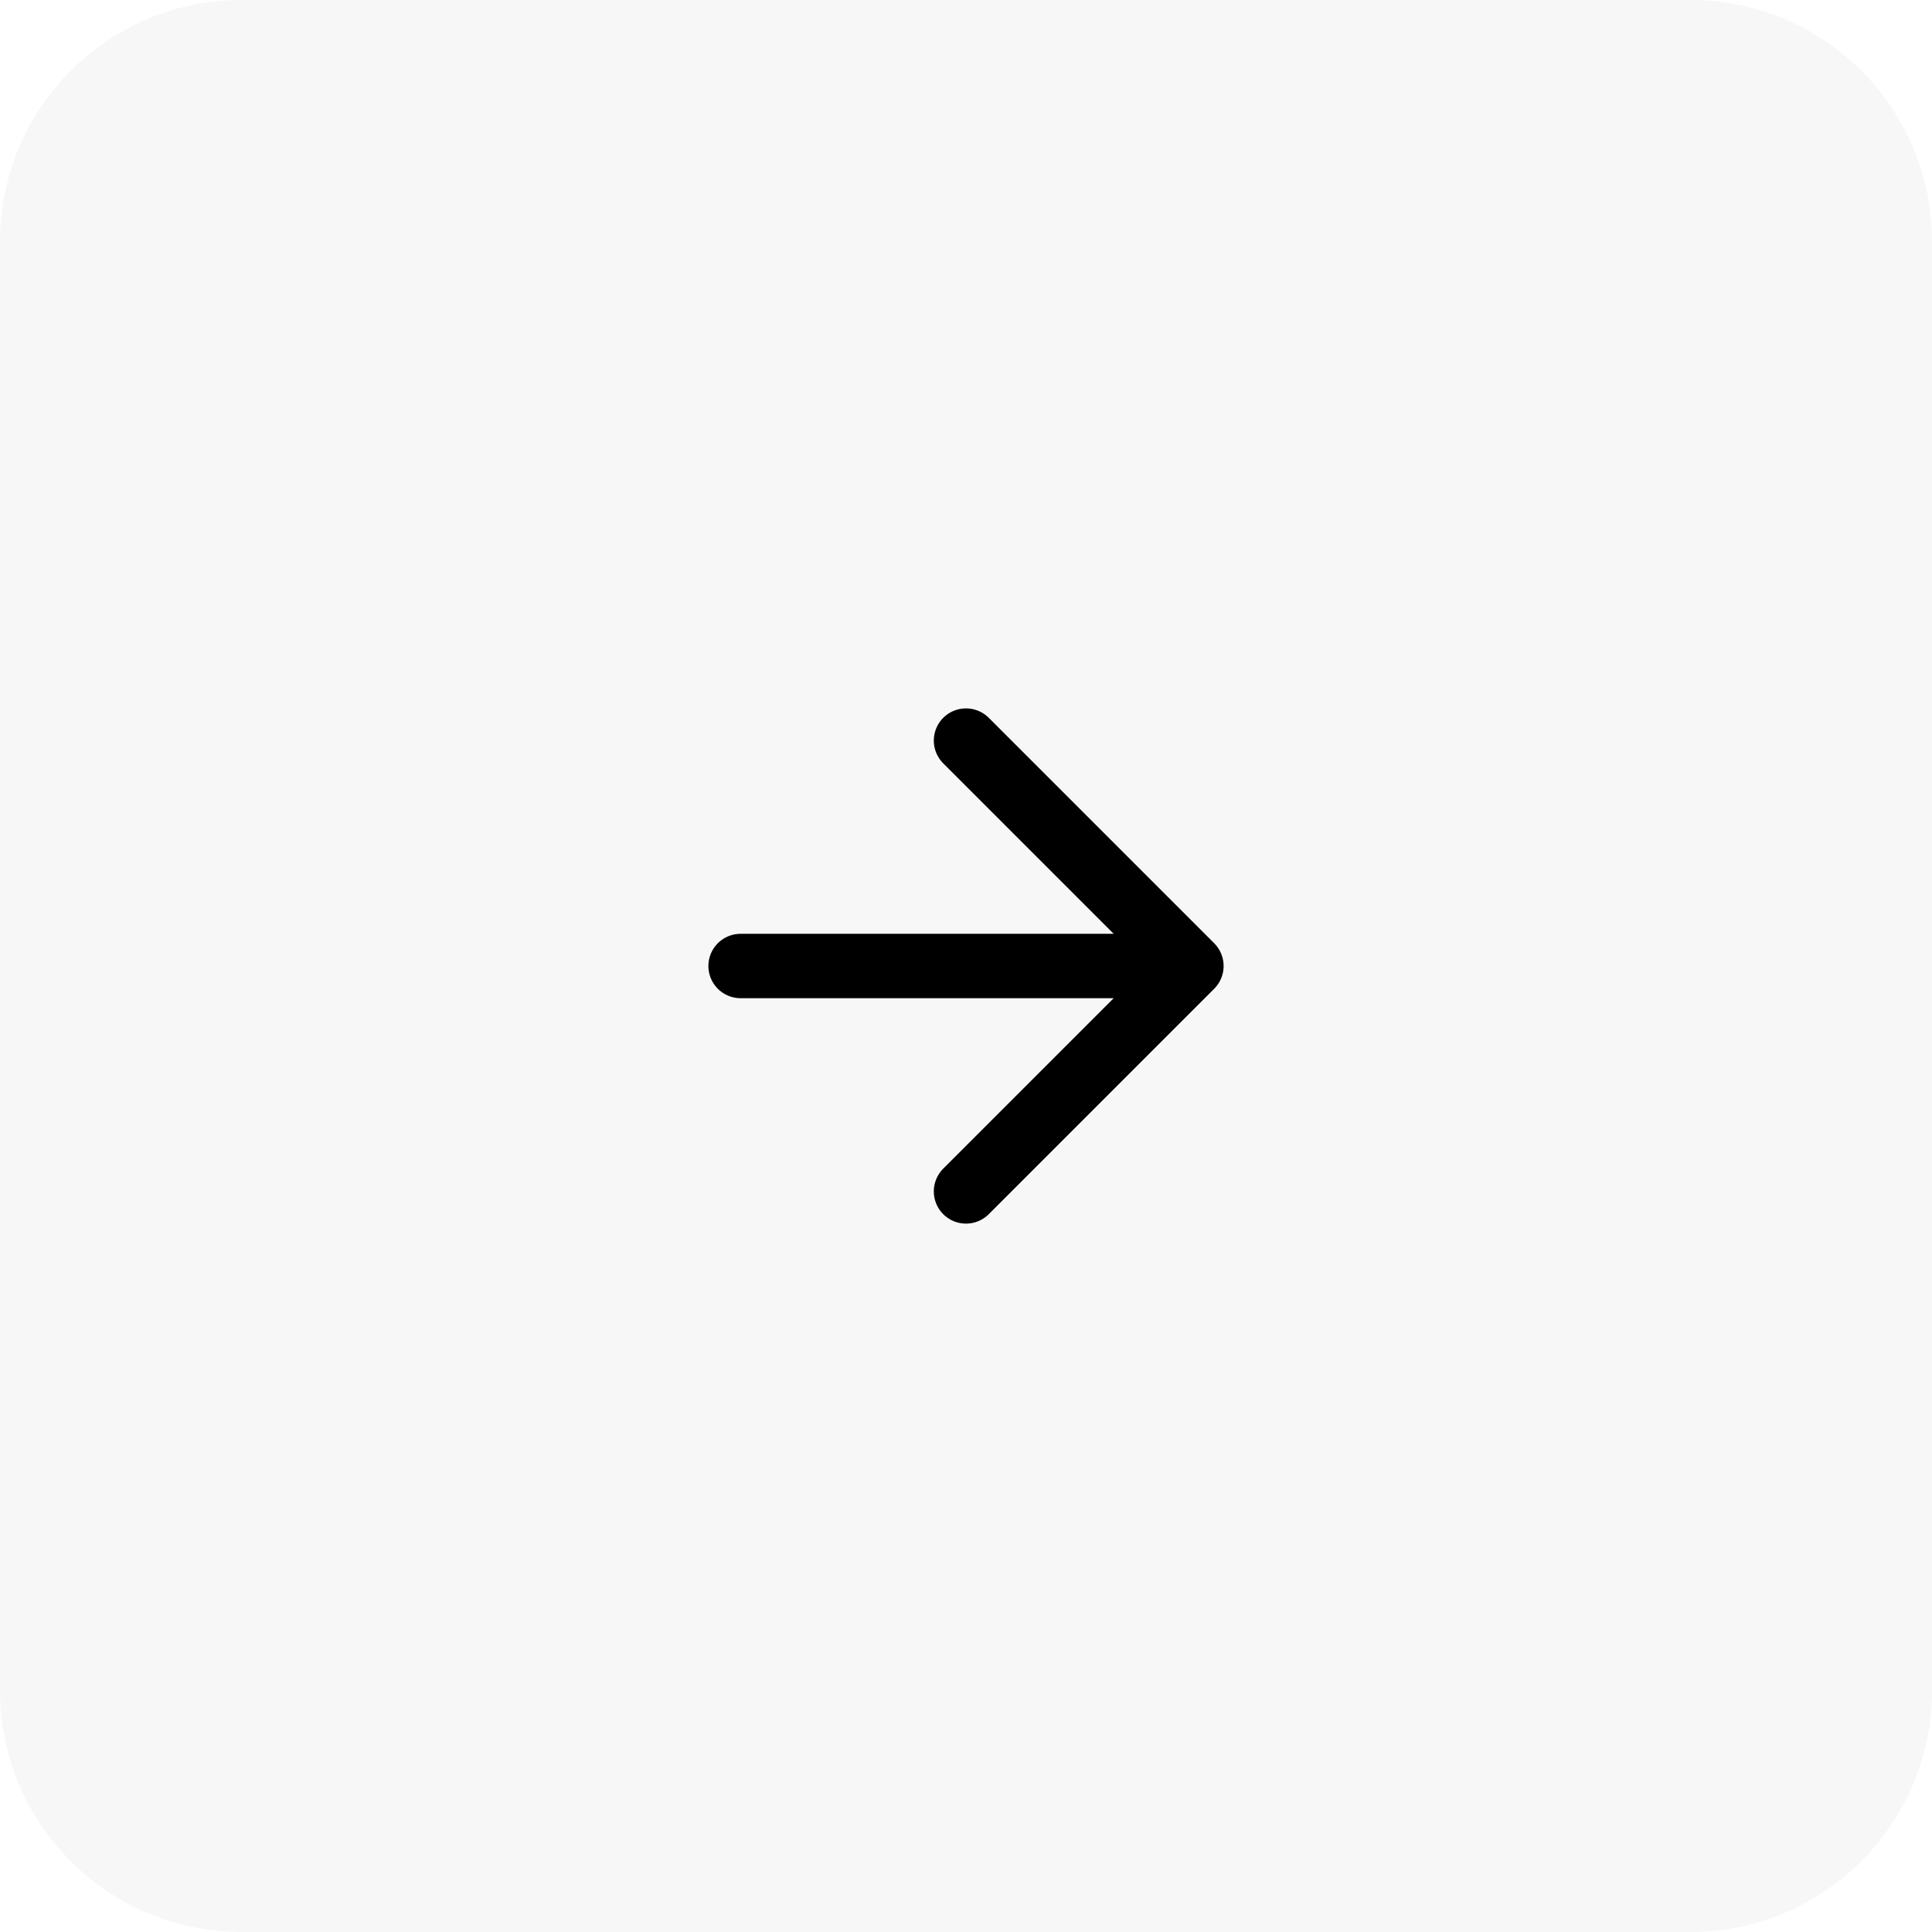
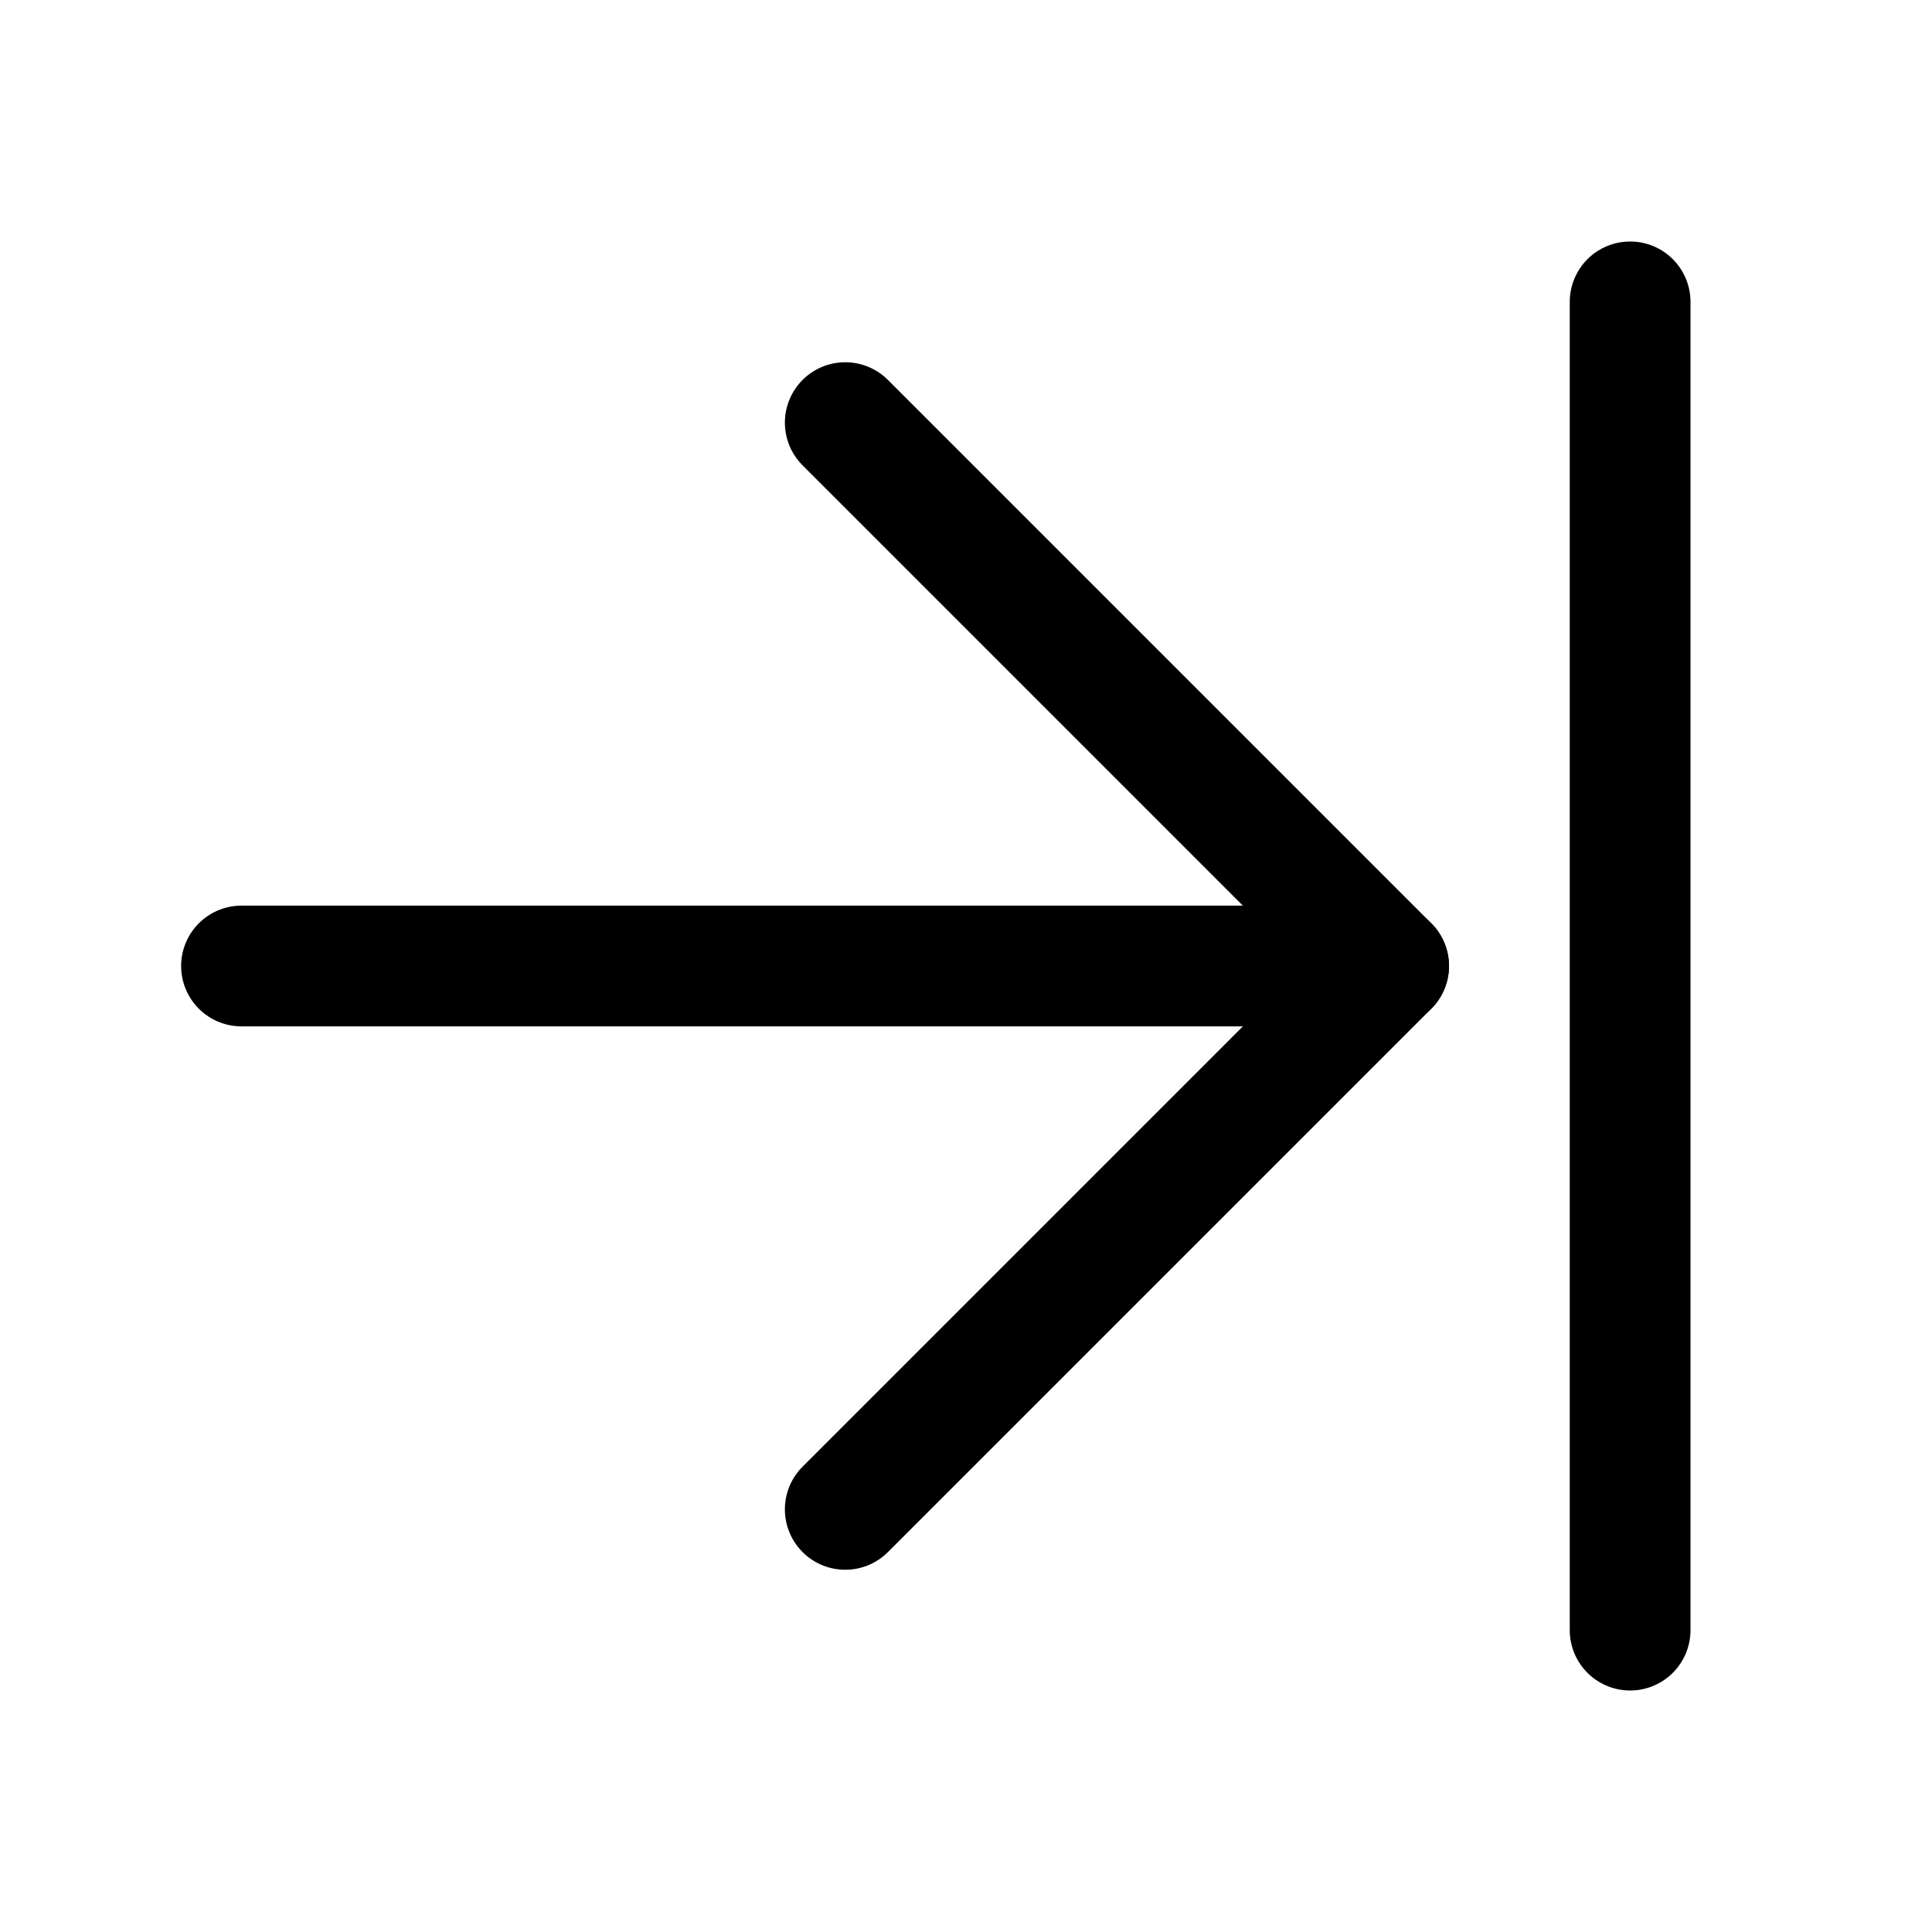
- <svg xmlns="http://www.w3.org/2000/svg" width="40" height="40" fill="none">
-   <rect width="40" height="40" fill="#F7F7F7" rx="5" transform="matrix(-1 0 0 1 40 0)" />
-   <path stroke="#000" stroke-linecap="round" stroke-linejoin="round" stroke-width="1.333" d="M15.333 20h9.334M20 24.667 24.667 20 20 15.333" />
+ <svg xmlns="http://www.w3.org/2000/svg" viewBox="0 0 256 256">
+   <rect width="16" height="16" fill="none" />
+   <line x1="32" y1="128" x2="184" y2="128" fill="none" stroke="#000" stroke-linecap="round" stroke-linejoin="round" stroke-width="16" />
+   <polyline points="112 56 184 128 112 200" fill="none" stroke="#000" stroke-linecap="round" stroke-linejoin="round" stroke-width="16" />
+   <line x1="216" y1="40" x2="216" y2="216" fill="none" stroke="#000" stroke-linecap="round" stroke-linejoin="round" stroke-width="16" />
</svg>
